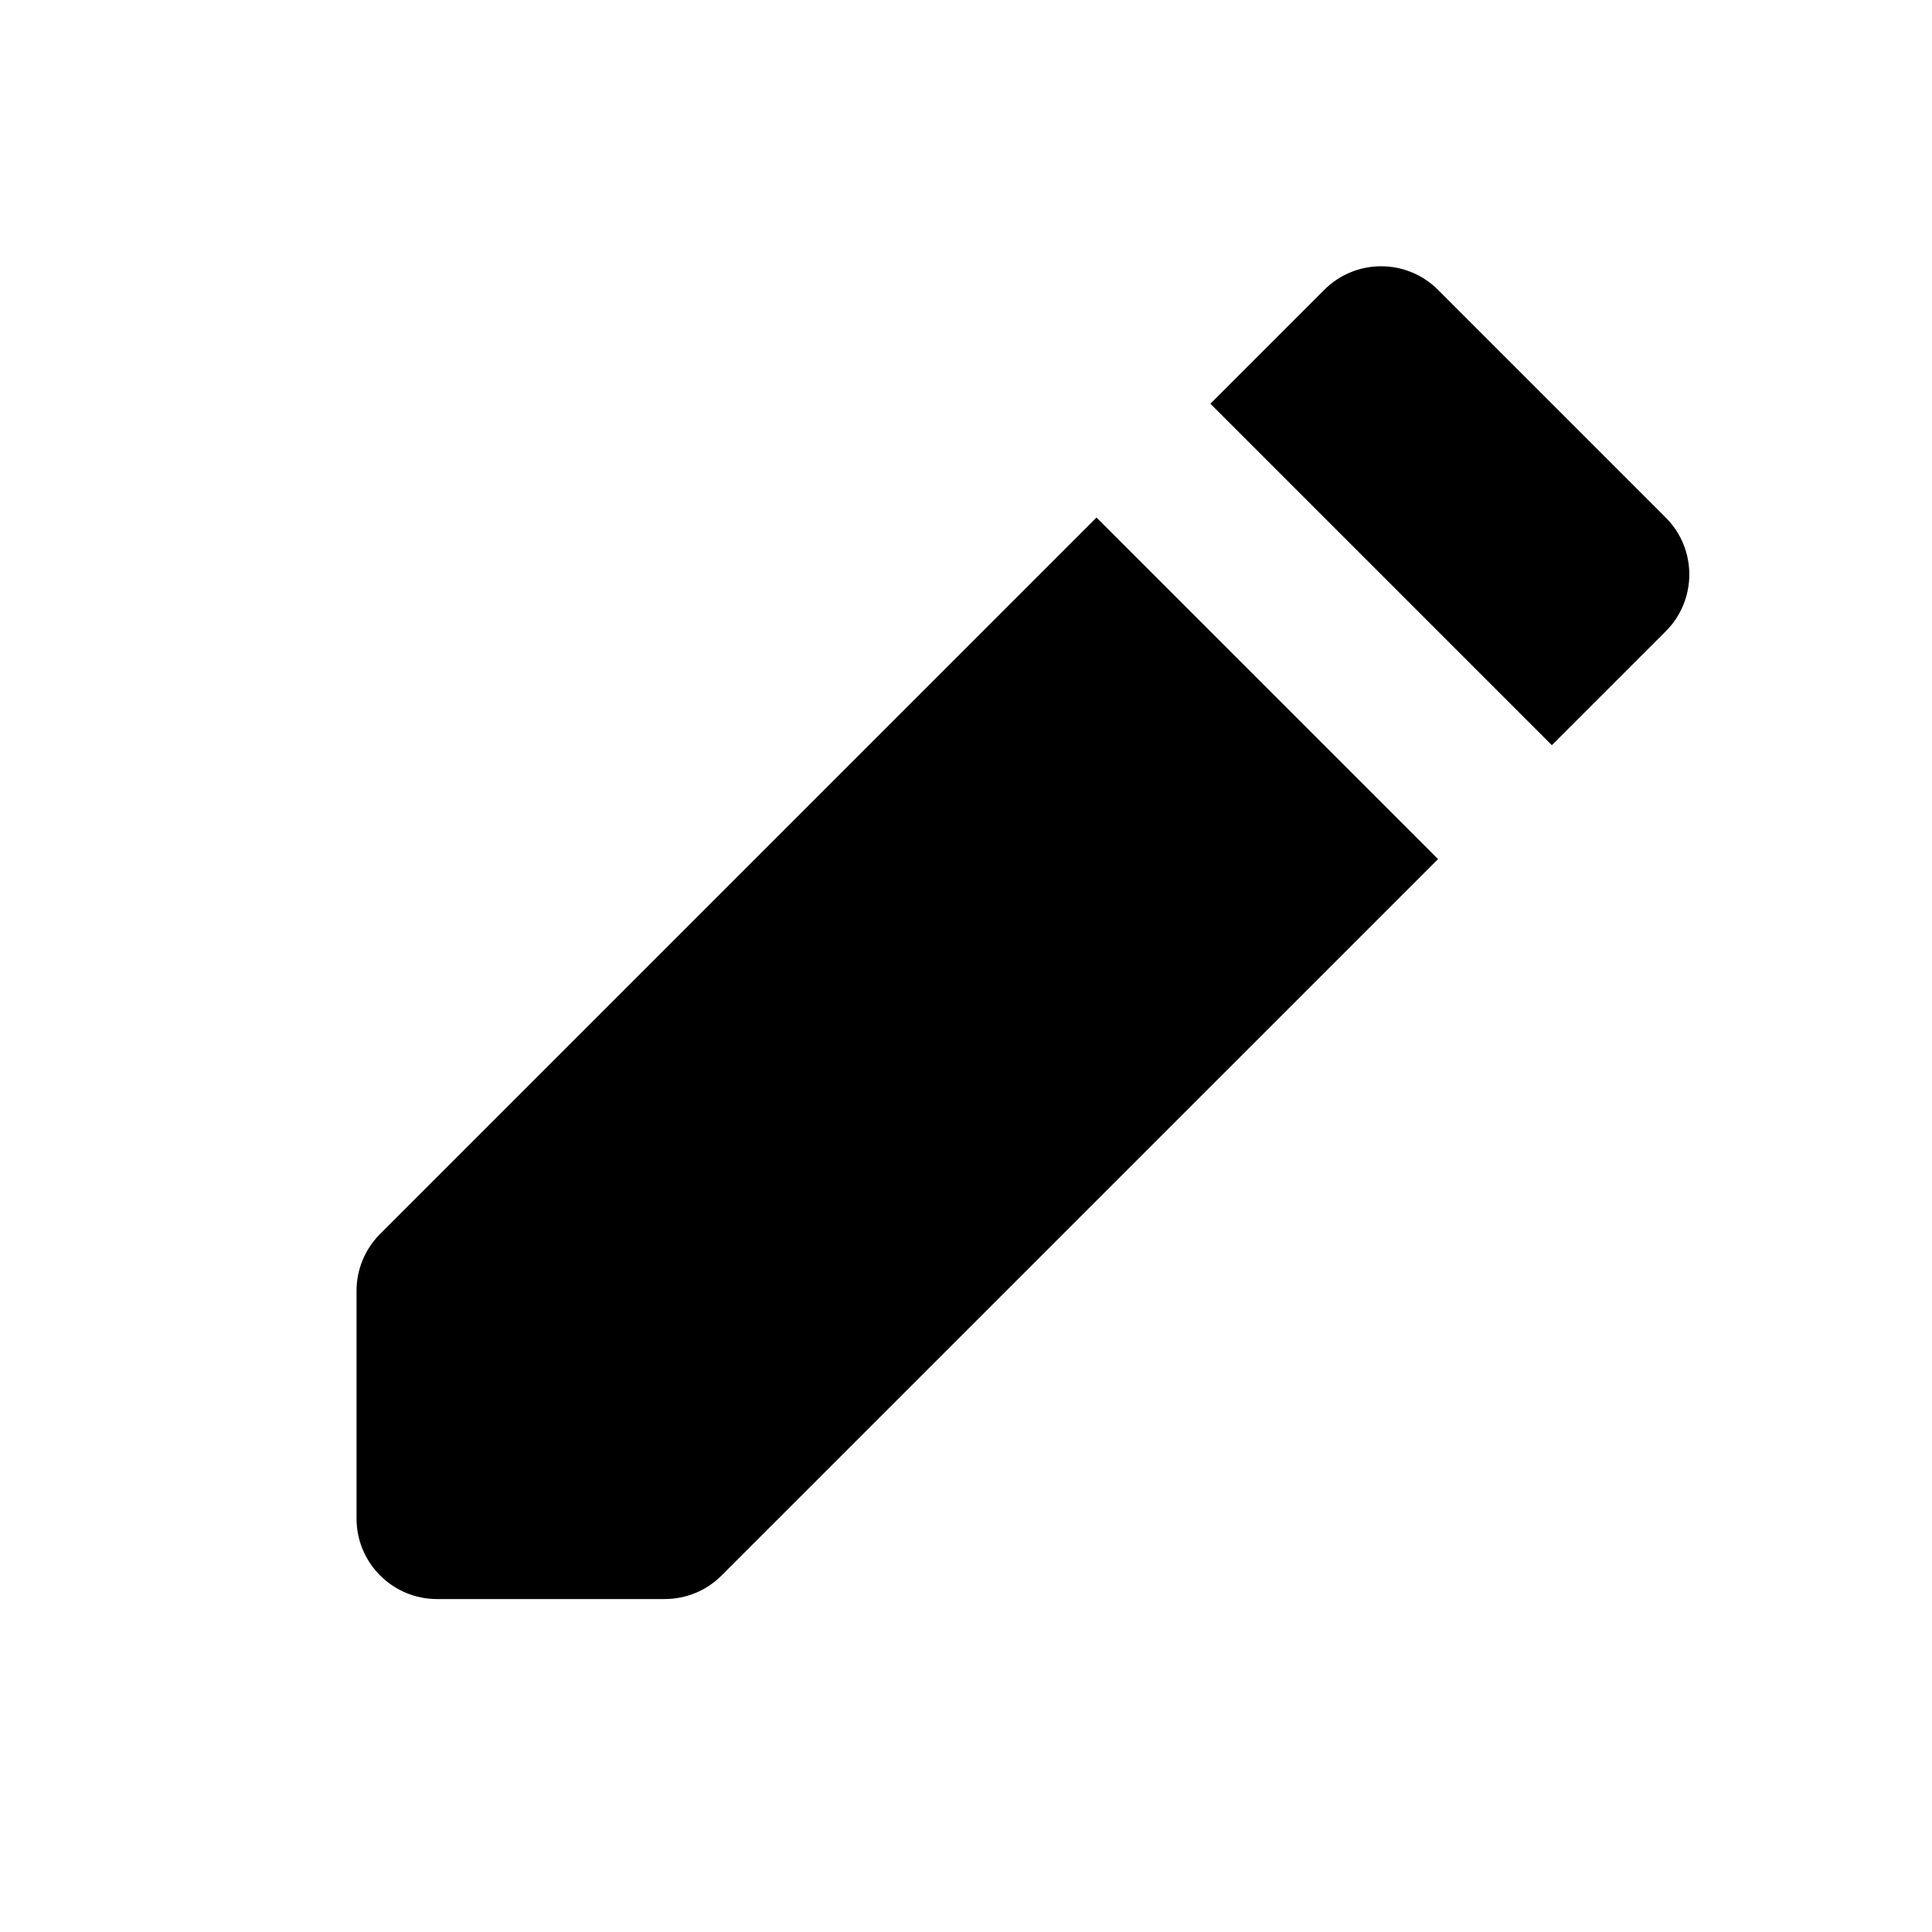
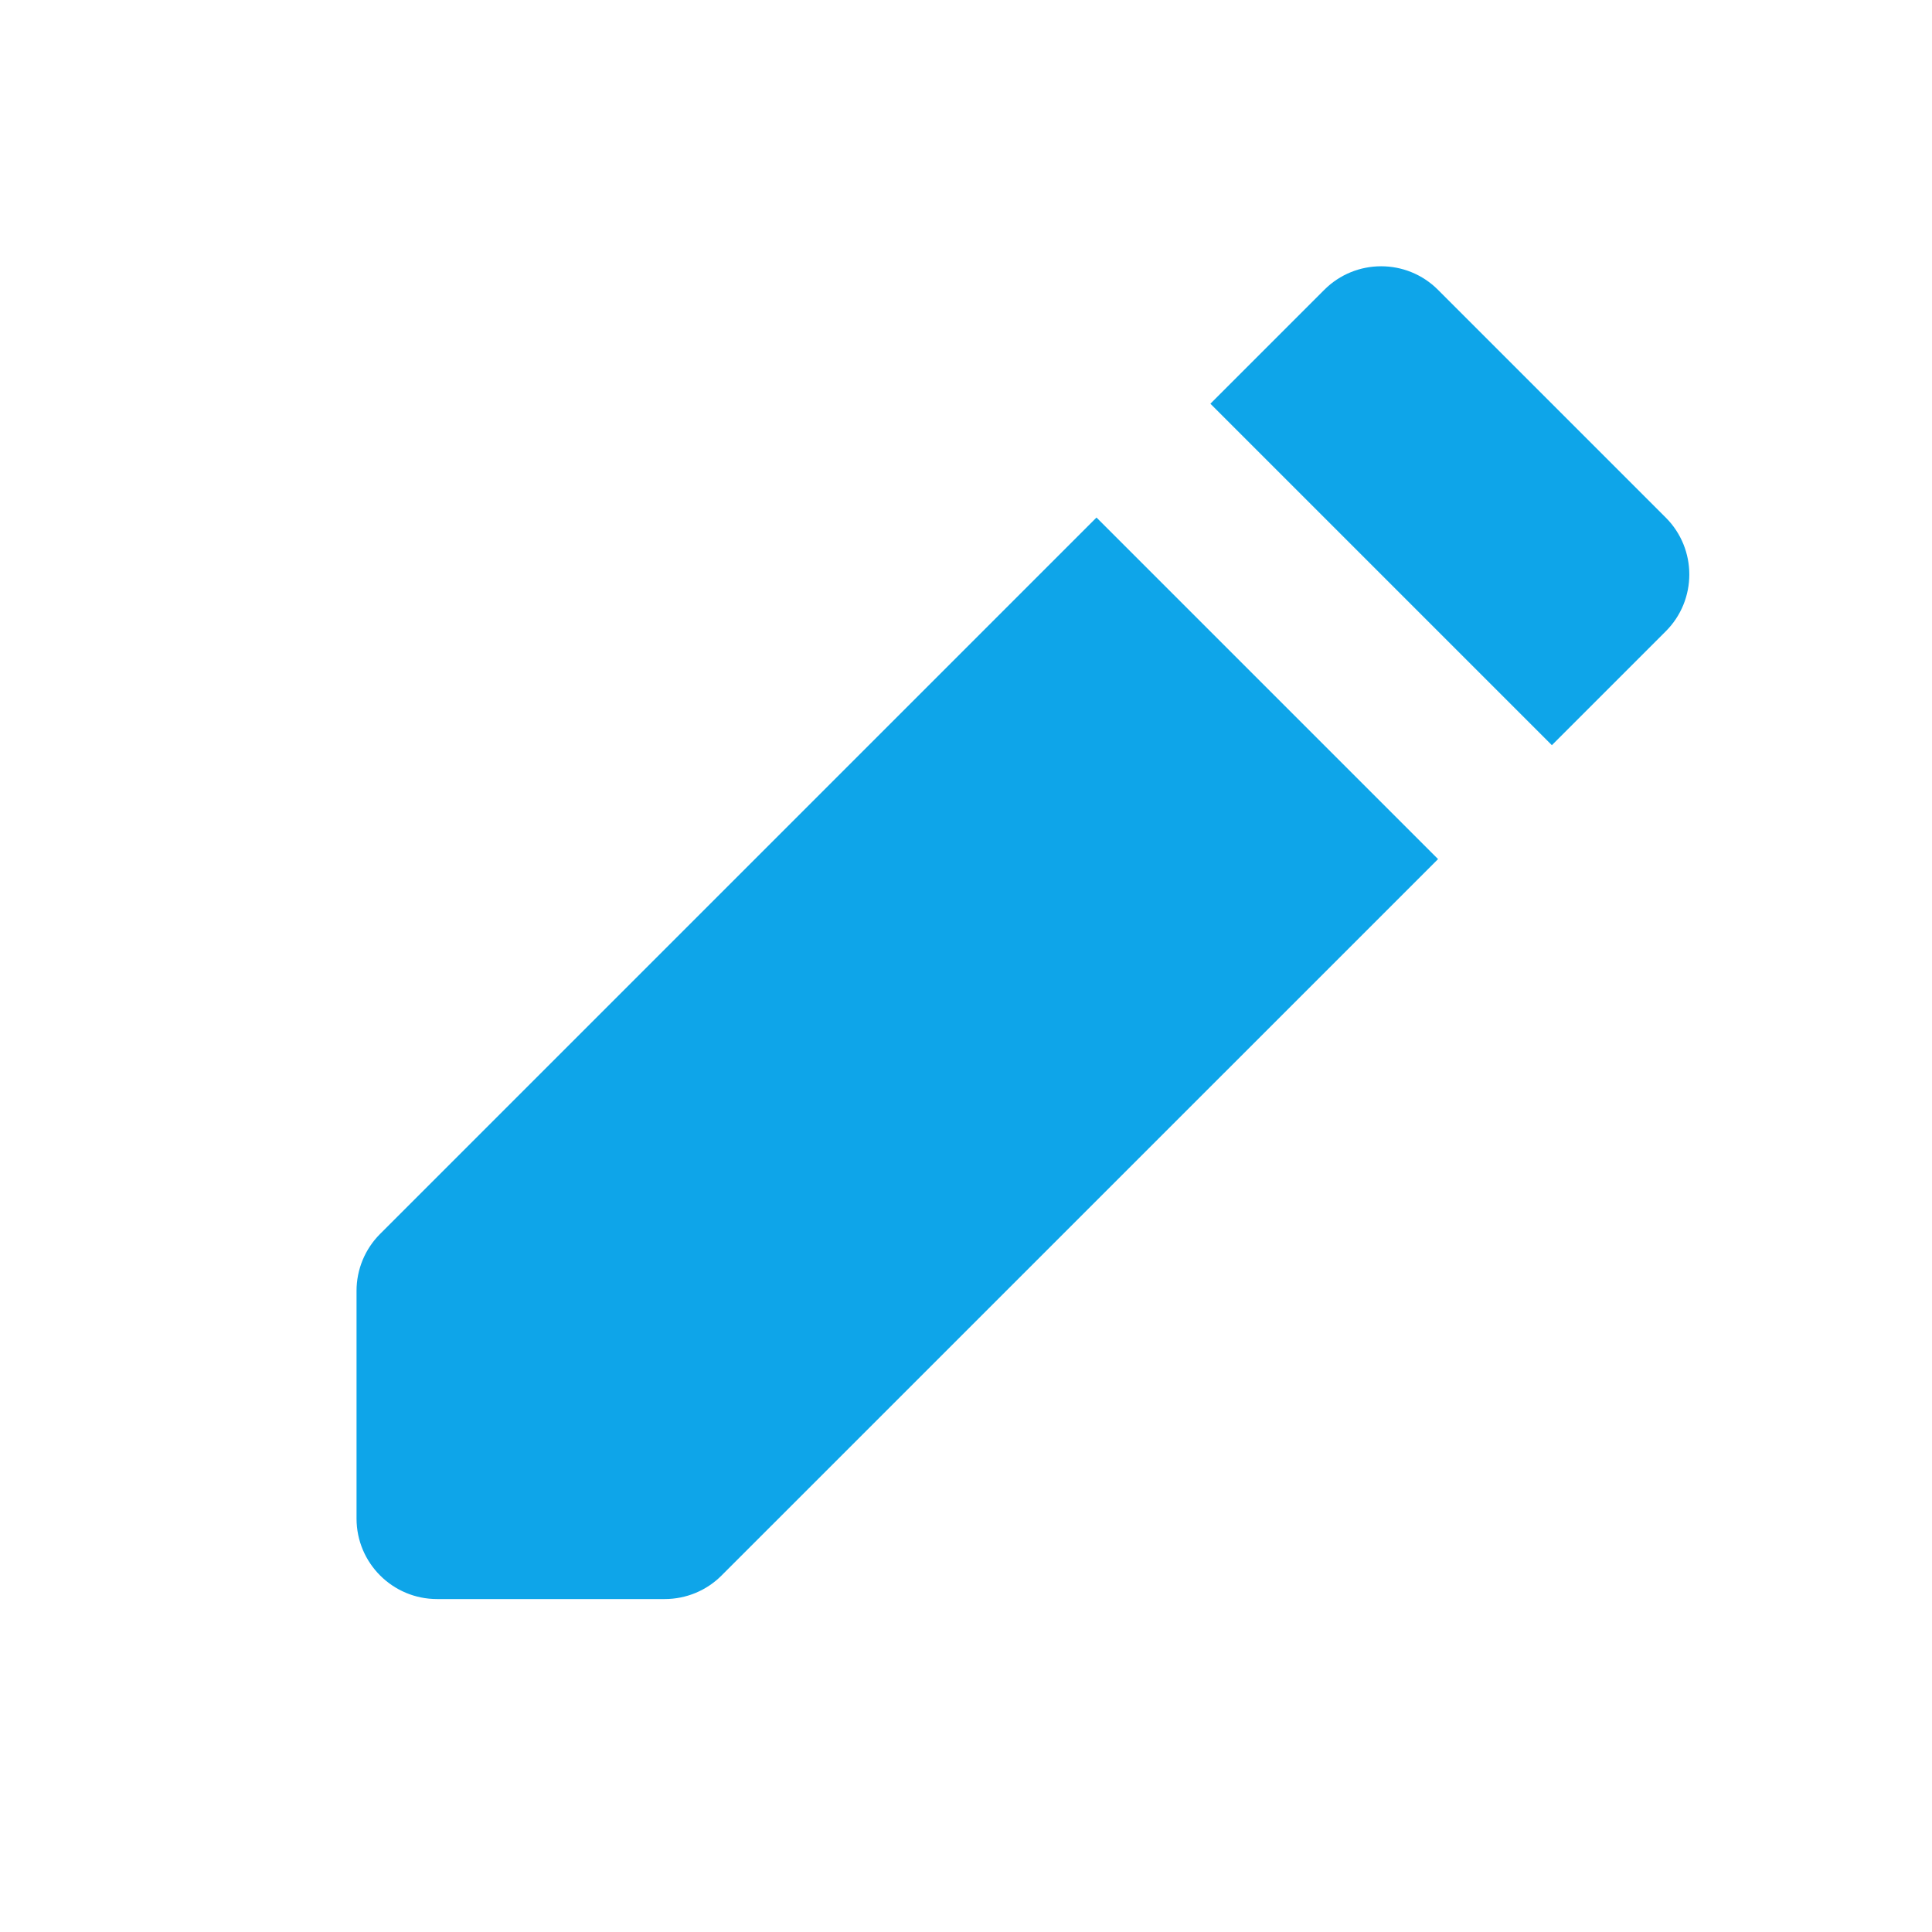
- <svg xmlns="http://www.w3.org/2000/svg" width="24" height="24" fill="none" viewBox="0 0 24 24">
-   <path fill="#000" d="M17.864 3.601C17.474 3.21 16.84 3.21 16.45 3.601L15.036 5.015 19.278 9.257 20.692 7.843C21.083 7.453 21.083 6.819 20.692 6.429L17.864 3.601zM17.864 10.672L13.621 6.429 4.722 15.328C4.534 15.516 4.429 15.77 4.429 16.035L4.429 18.864C4.429 19.416 4.877 19.864 5.429 19.864H8.257C8.523 19.864 8.777 19.759 8.964 19.571L17.864 10.672z" />
+ <svg xmlns="http://www.w3.org/2000/svg" width="24" height="24" viewBox="0 0 24 24" fill="#0ea5e9">
+   <path fill="#0ea5e9" d="M17.864 3.601C17.474 3.21 16.84 3.21 16.45 3.601L15.036 5.015 19.278 9.257 20.692 7.843C21.083 7.453 21.083 6.819 20.692 6.429L17.864 3.601zM17.864 10.672L13.621 6.429 4.722 15.328C4.534 15.516 4.429 15.77 4.429 16.035L4.429 18.864C4.429 19.416 4.877 19.864 5.429 19.864H8.257C8.523 19.864 8.777 19.759 8.964 19.571L17.864 10.672z" />
</svg>
